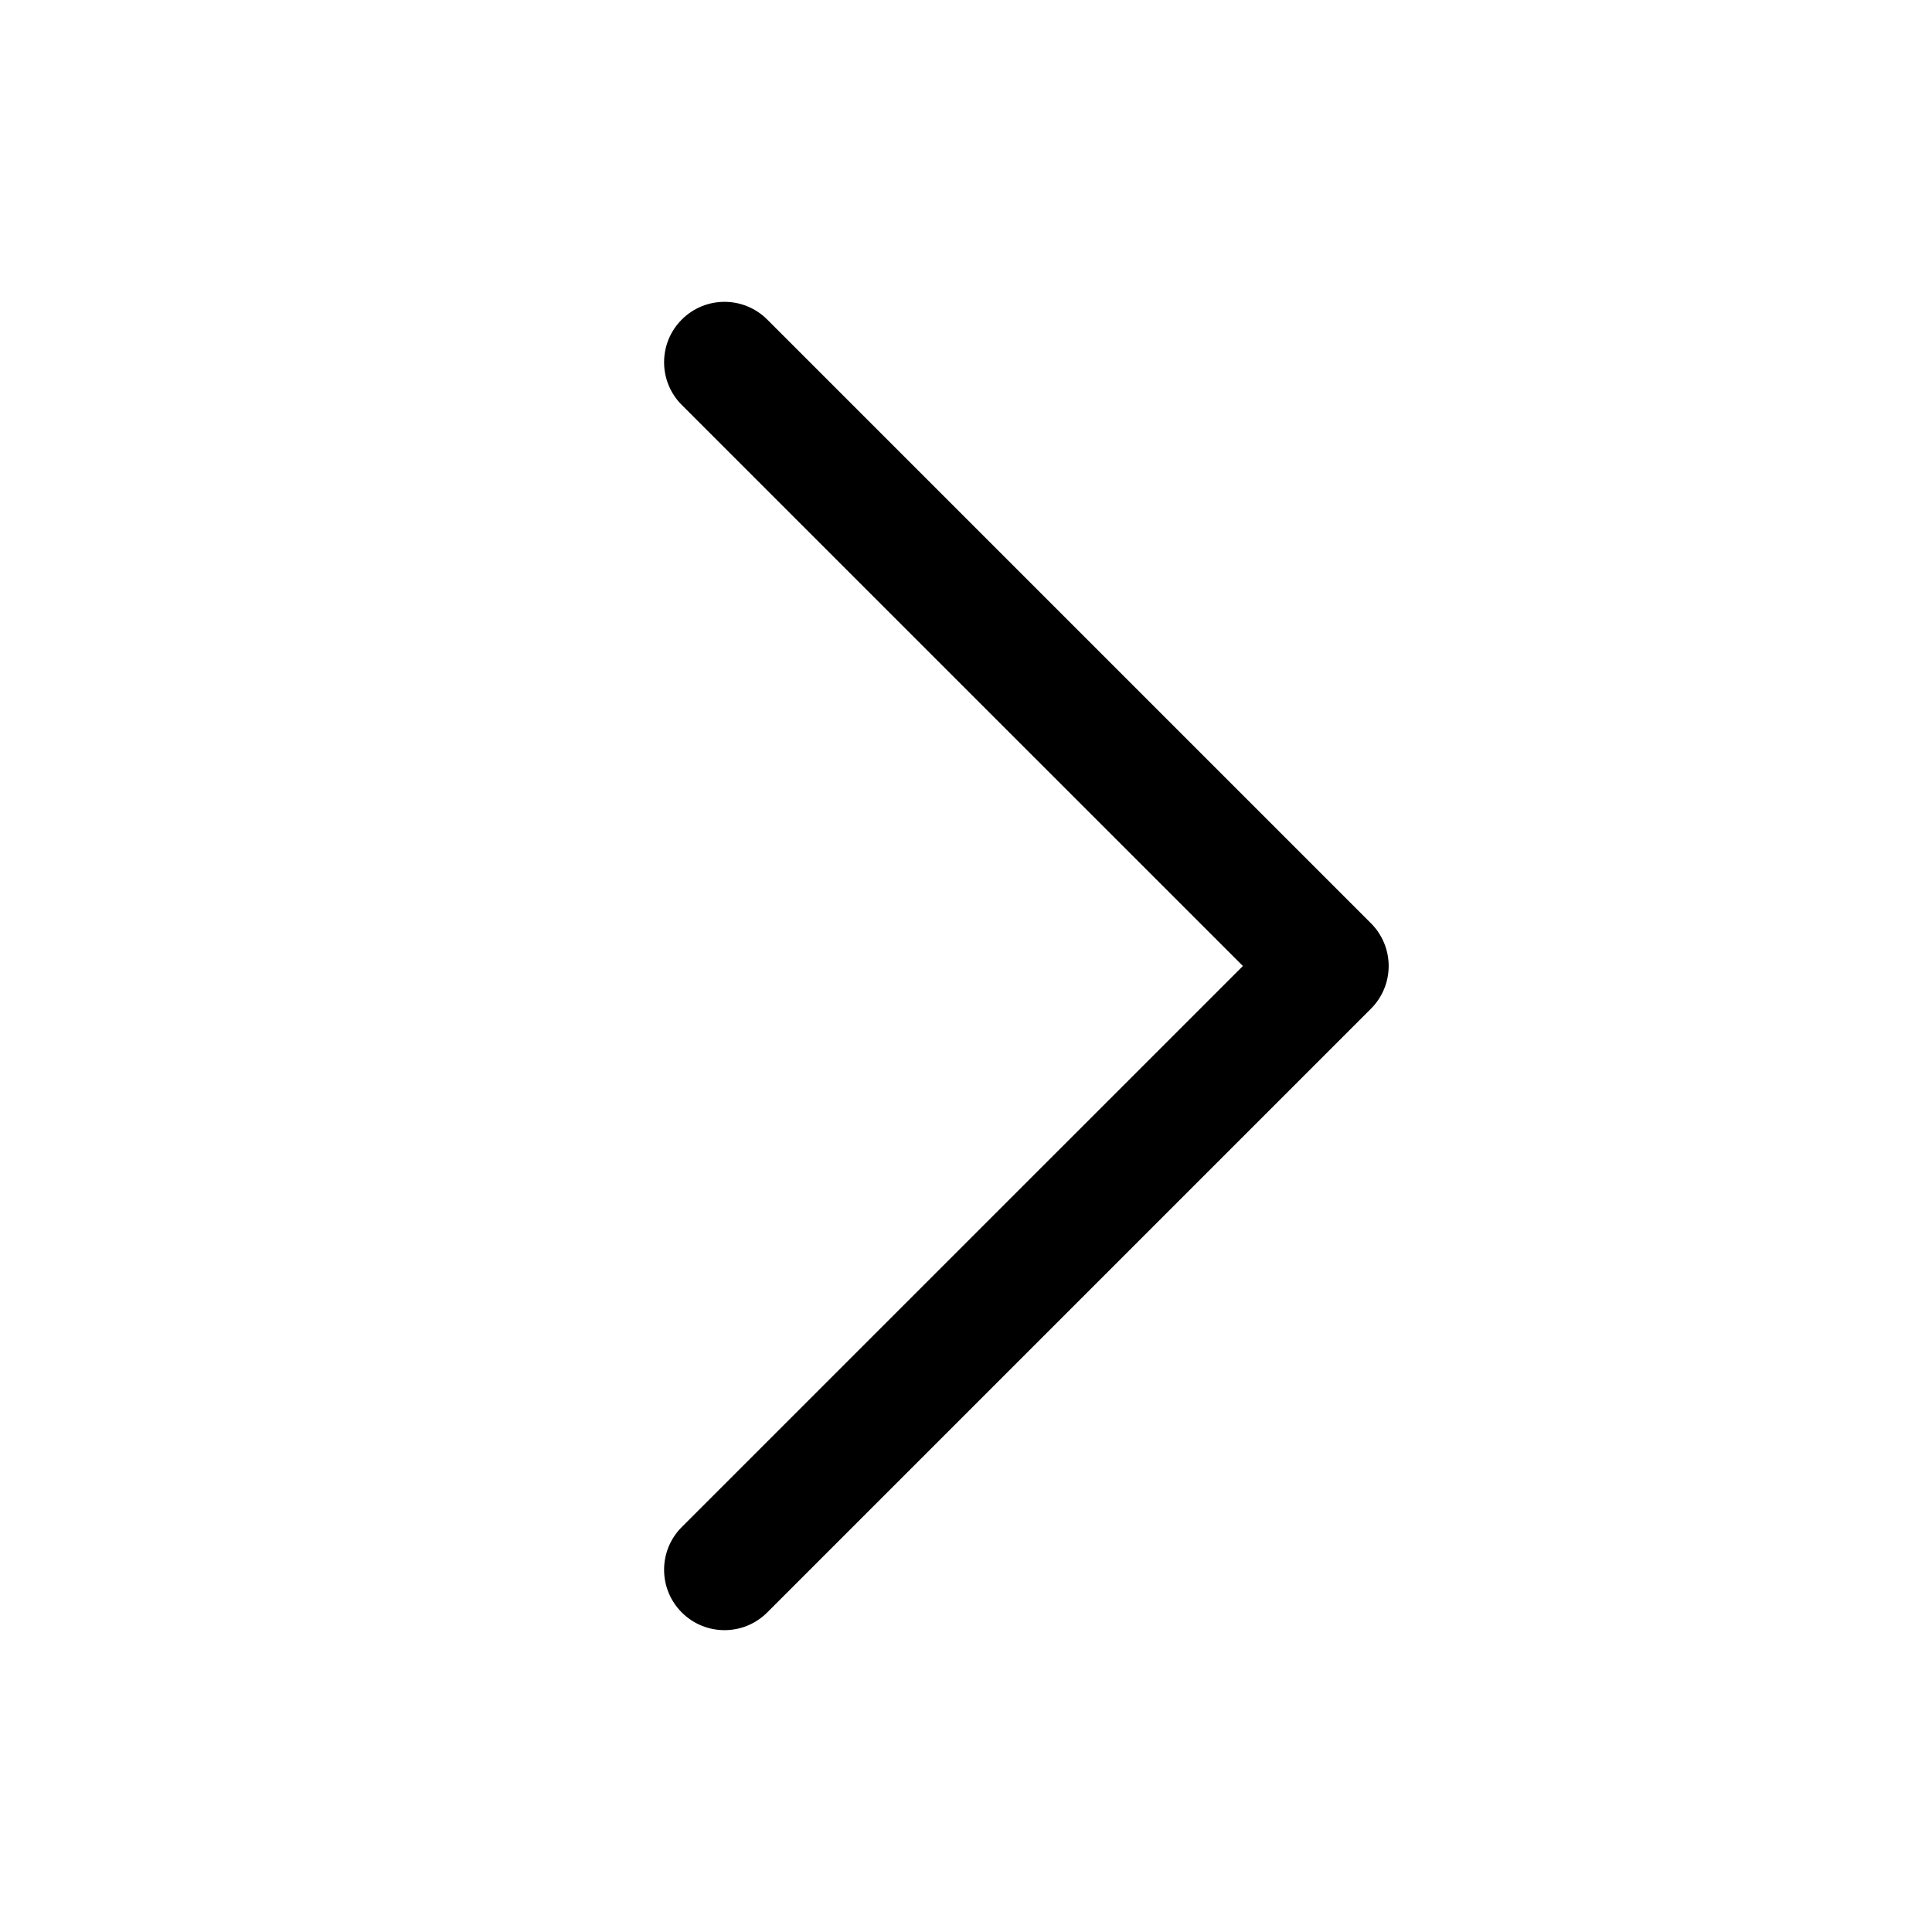
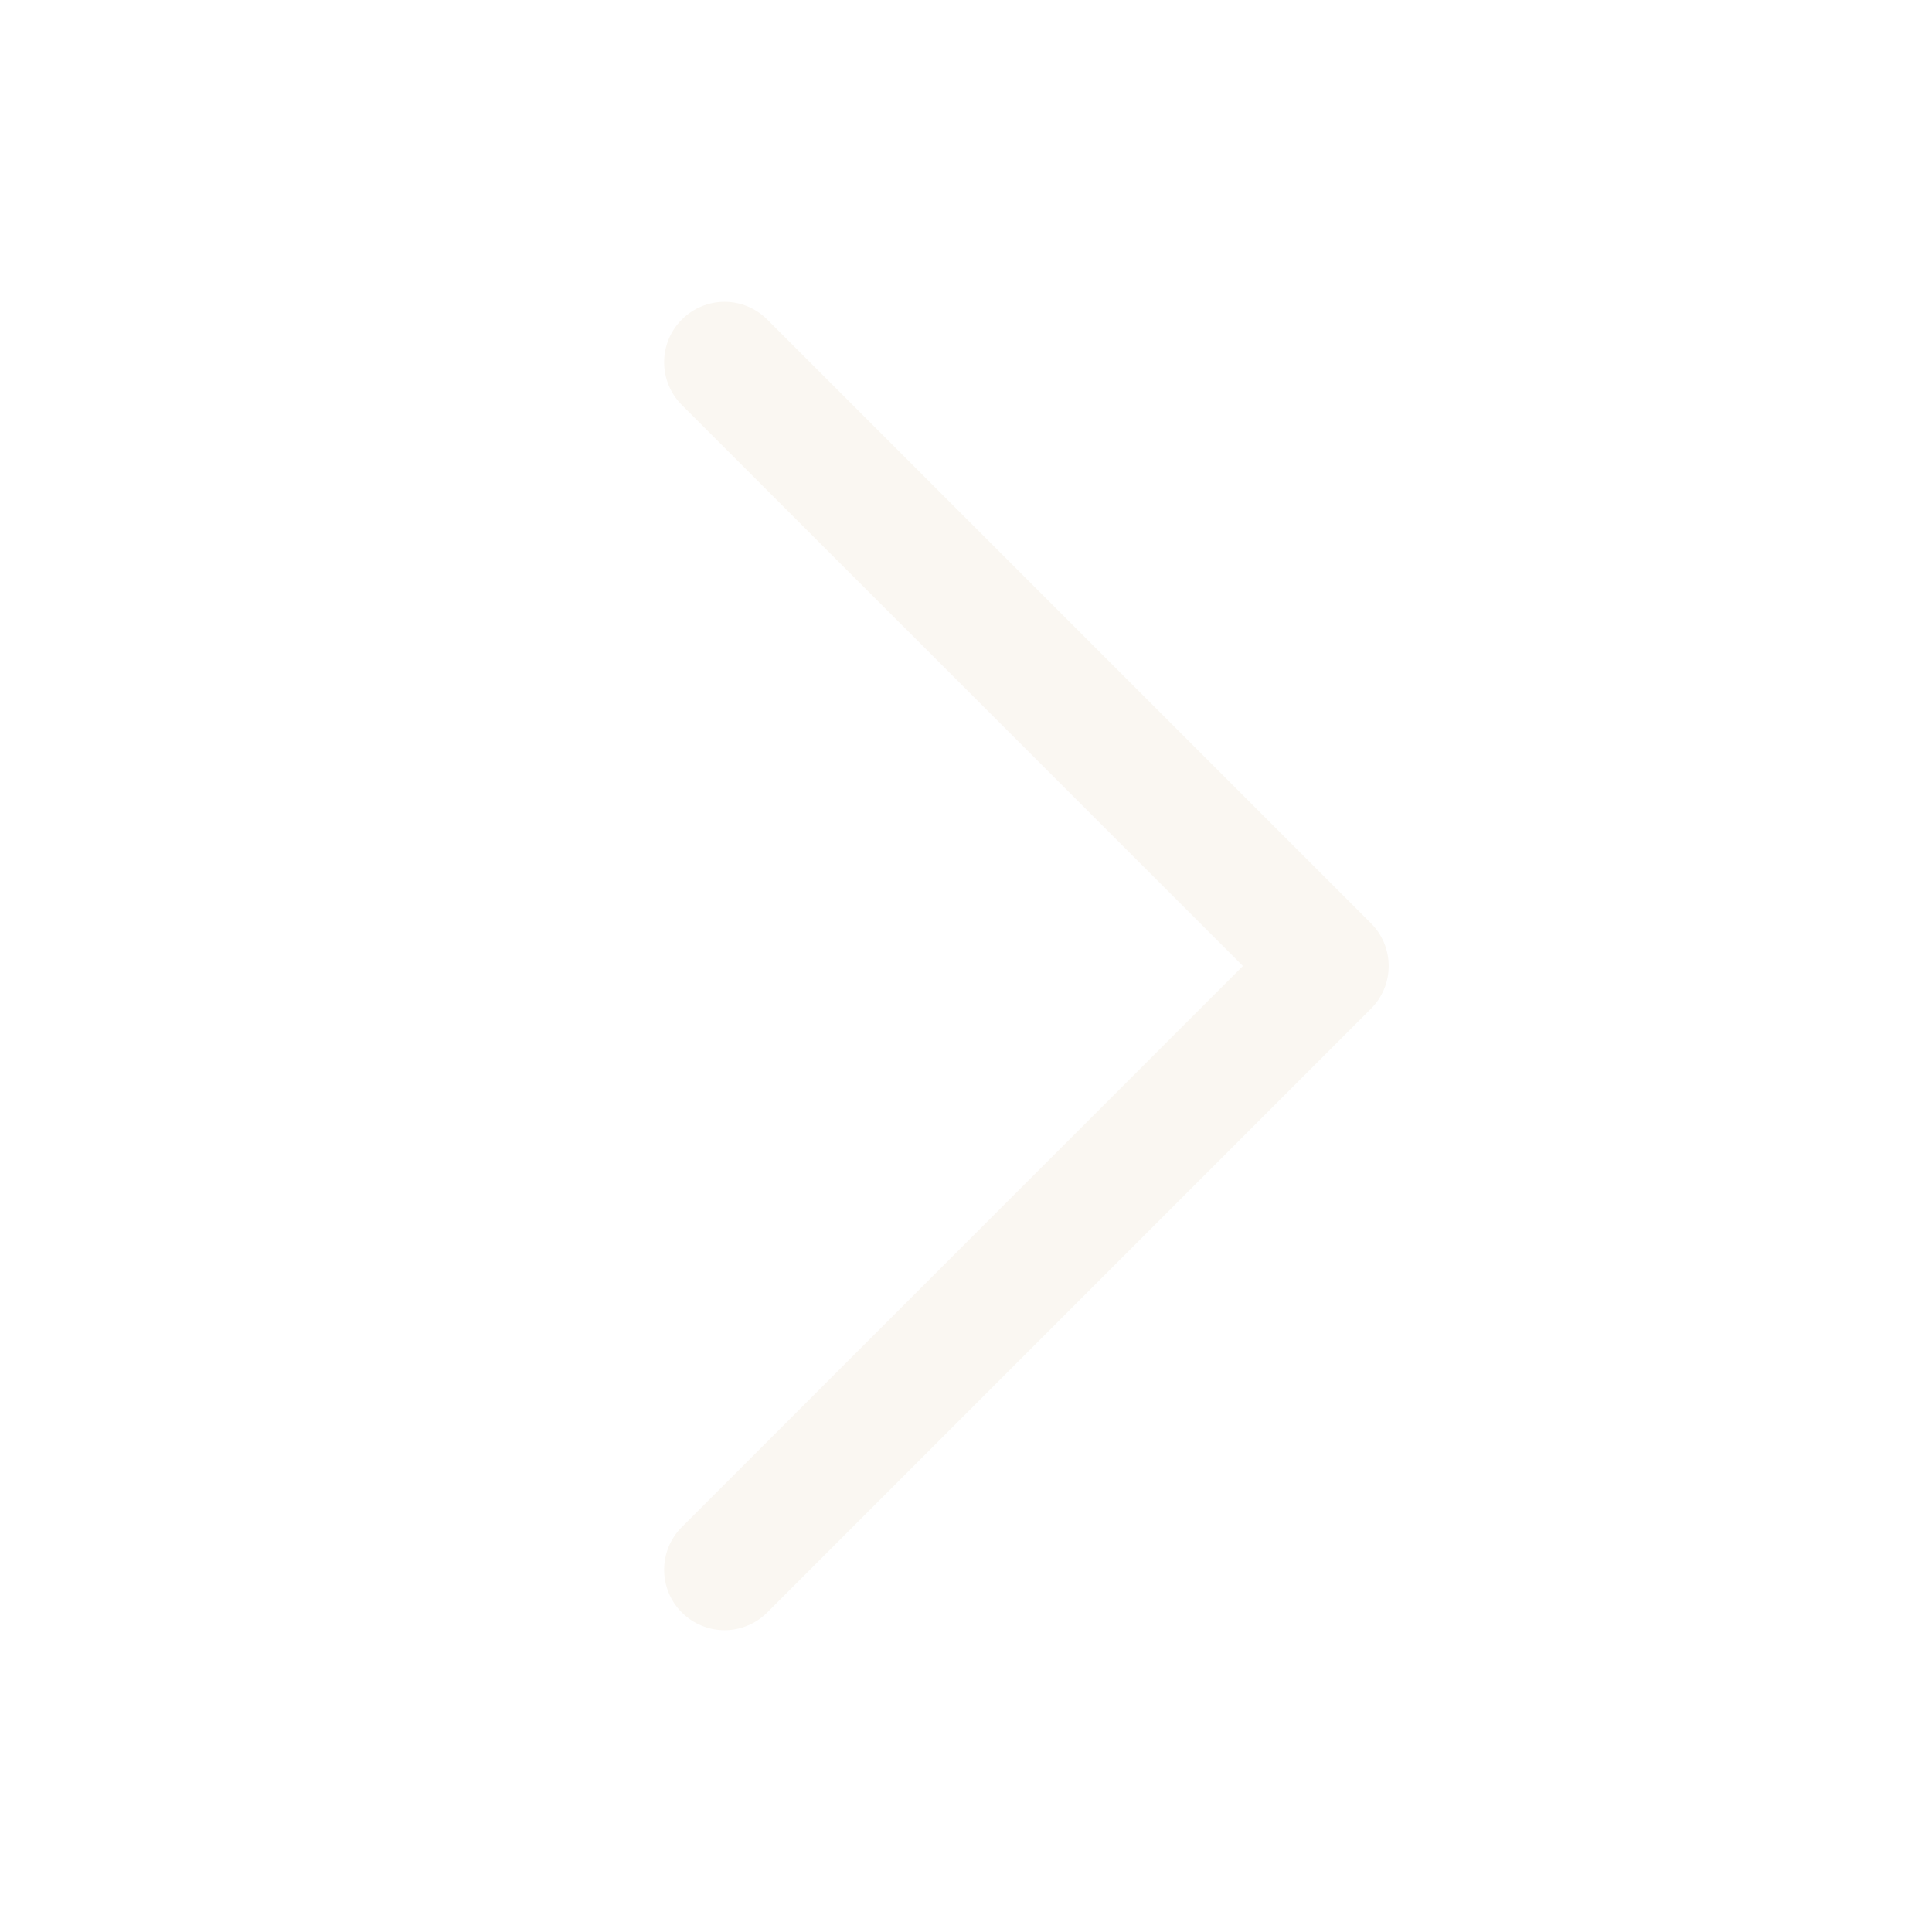
- <svg xmlns="http://www.w3.org/2000/svg" width="32" height="32" fill="#000000" viewBox="0 0 256 256">
-   <path d="M181.66,133.66l-80,80a8,8,0,0,1-11.32-11.32L164.69,128,90.34,53.66a8,8,0,0,1,11.32-11.32l80,80A8,8,0,0,1,181.66,133.66Z" />
+ <svg xmlns="http://www.w3.org/2000/svg" width="32" height="32" viewBox="0 0 32 32" fill="none">
+   <path d="M22.708 16.707L12.708 26.707C12.615 26.8 12.505 26.874 12.383 26.924C12.262 26.975 12.132 27.001 12.001 27.001C11.869 27.001 11.739 26.975 11.618 26.924C11.496 26.874 11.386 26.8 11.293 26.707C11.2 26.615 11.126 26.504 11.076 26.383C11.026 26.262 11 26.131 11 26C11 25.869 11.026 25.738 11.076 25.617C11.126 25.496 11.2 25.385 11.293 25.293L20.587 16L11.293 6.708C11.105 6.52 11 6.265 11 6C11 5.735 11.105 5.48 11.293 5.293C11.481 5.105 11.735 4.999 12.001 4.999C12.266 4.999 12.52 5.105 12.708 5.293L22.708 15.293C22.801 15.385 22.875 15.496 22.925 15.617C22.975 15.739 23.001 15.869 23.001 16C23.001 16.131 22.975 16.262 22.925 16.383C22.875 16.504 22.801 16.615 22.708 16.707Z" fill="#FAF7F2" />
</svg>
